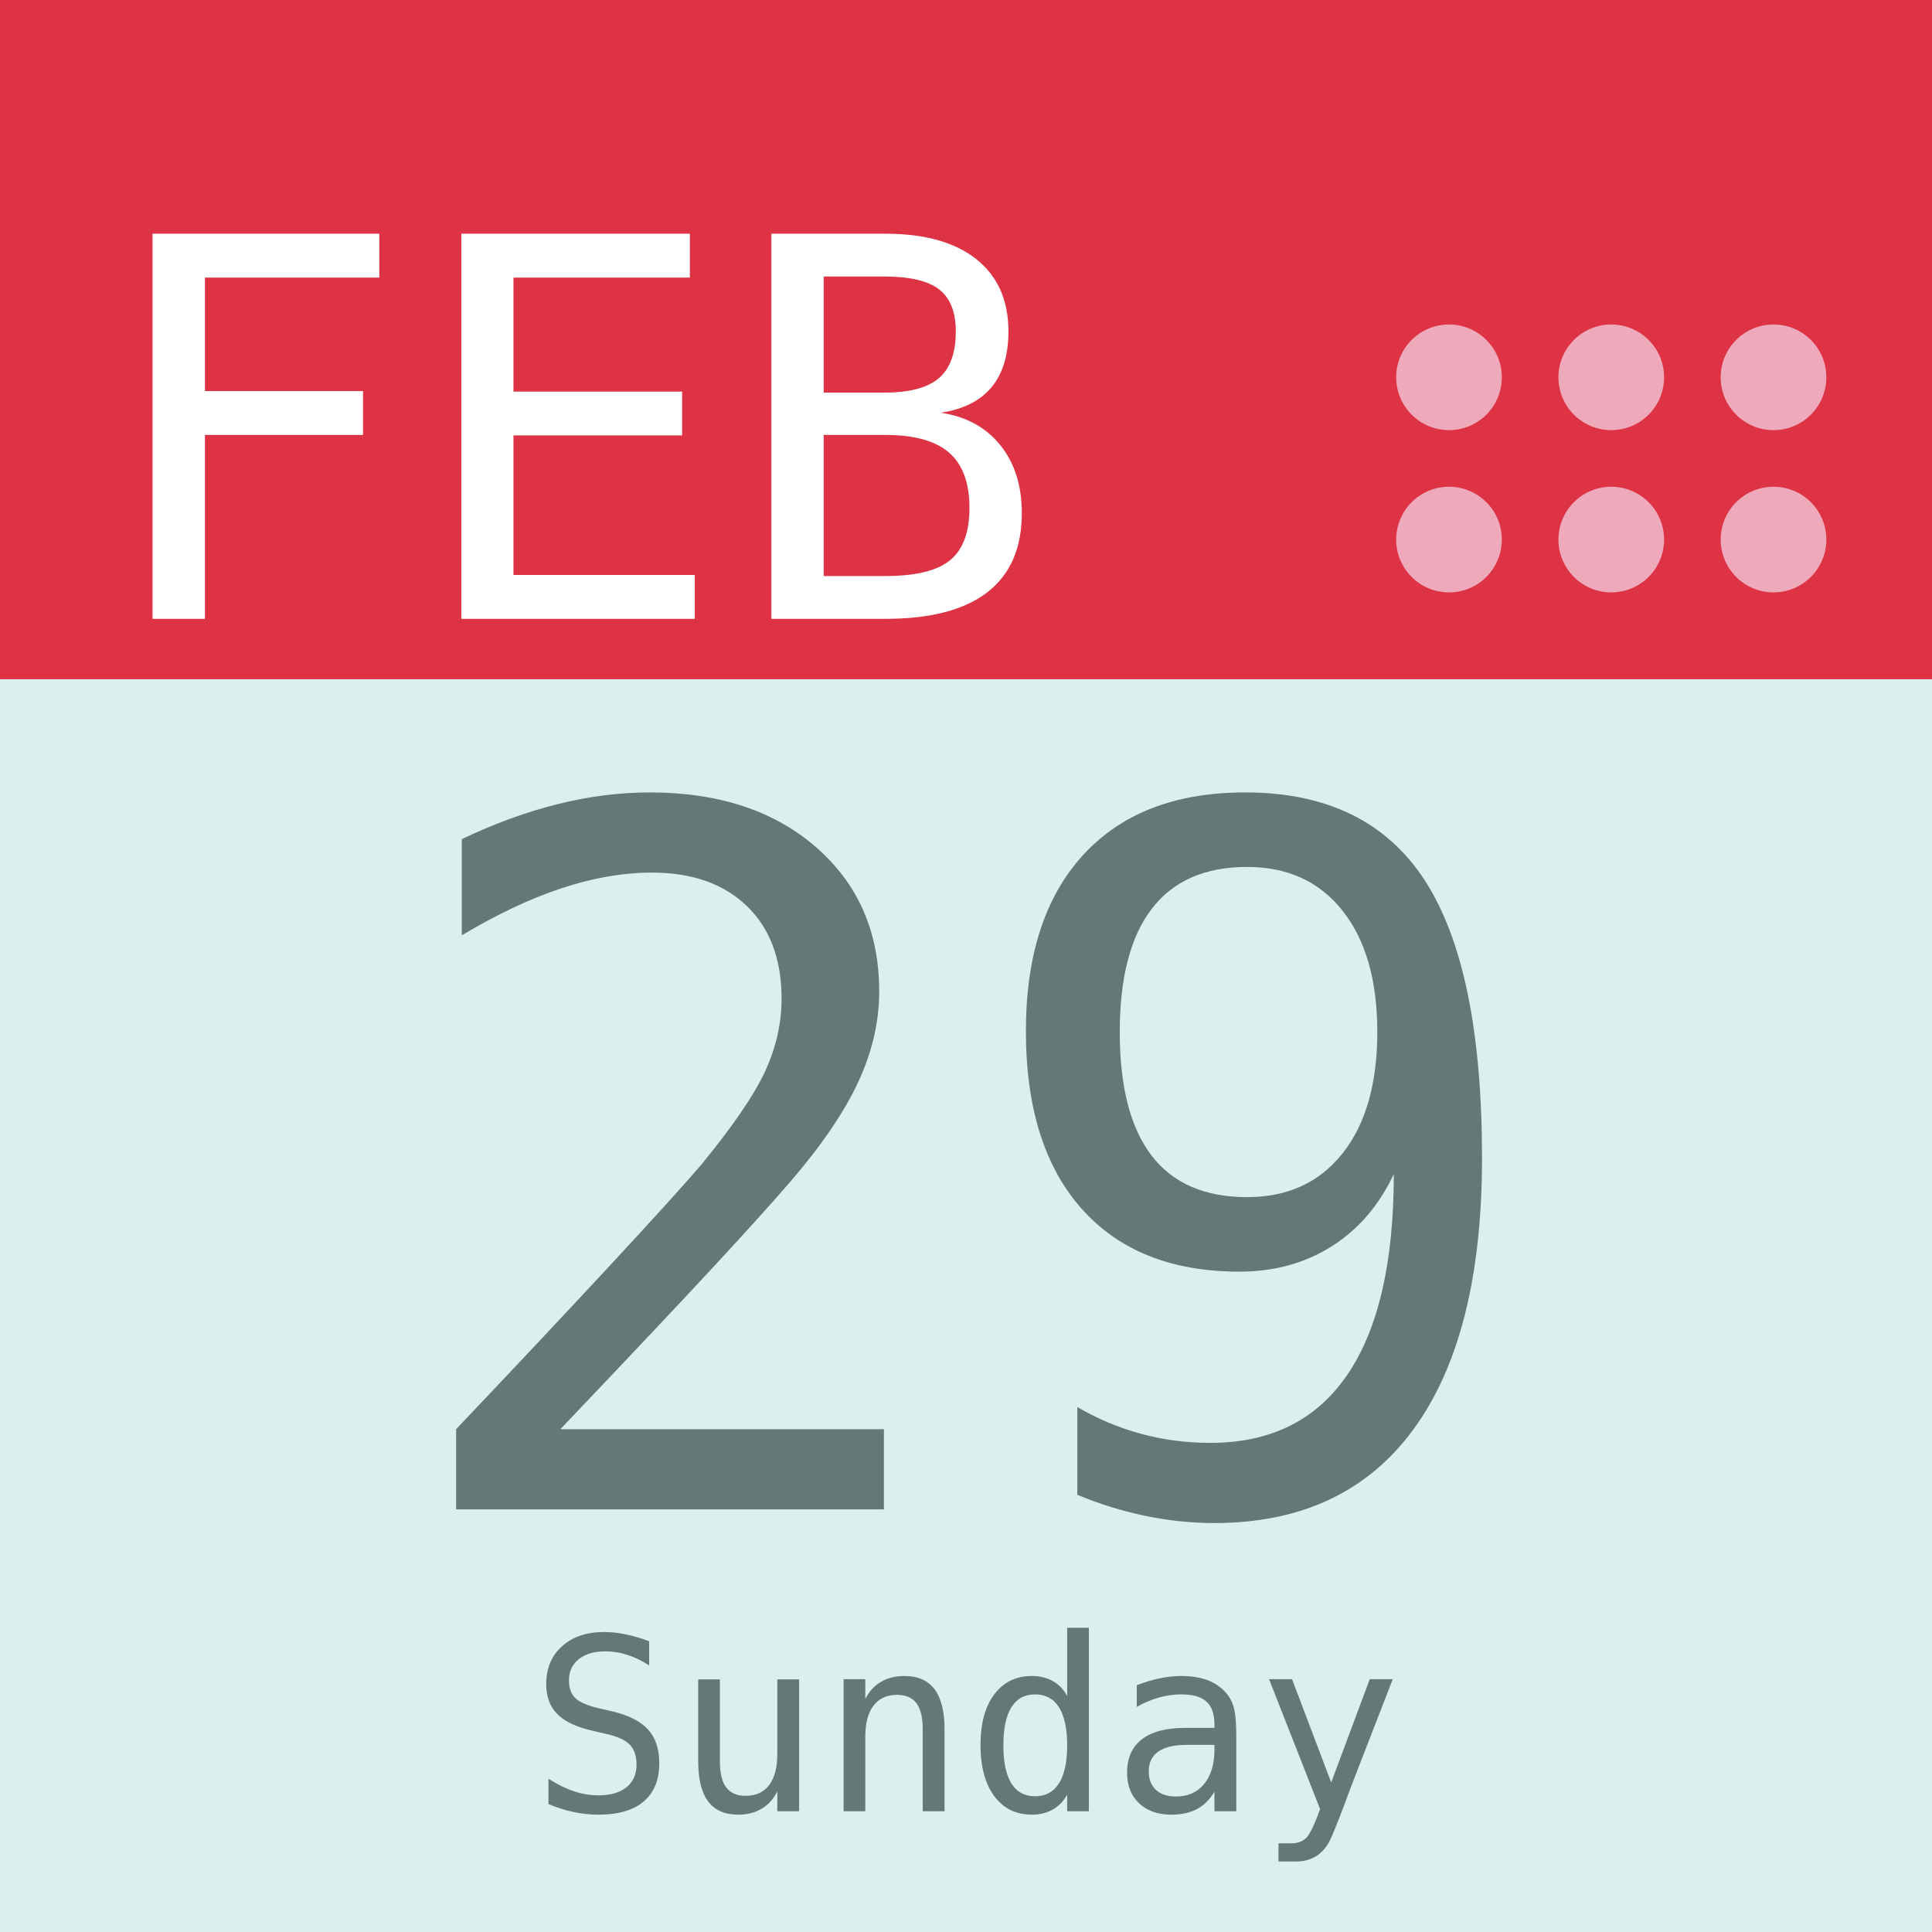
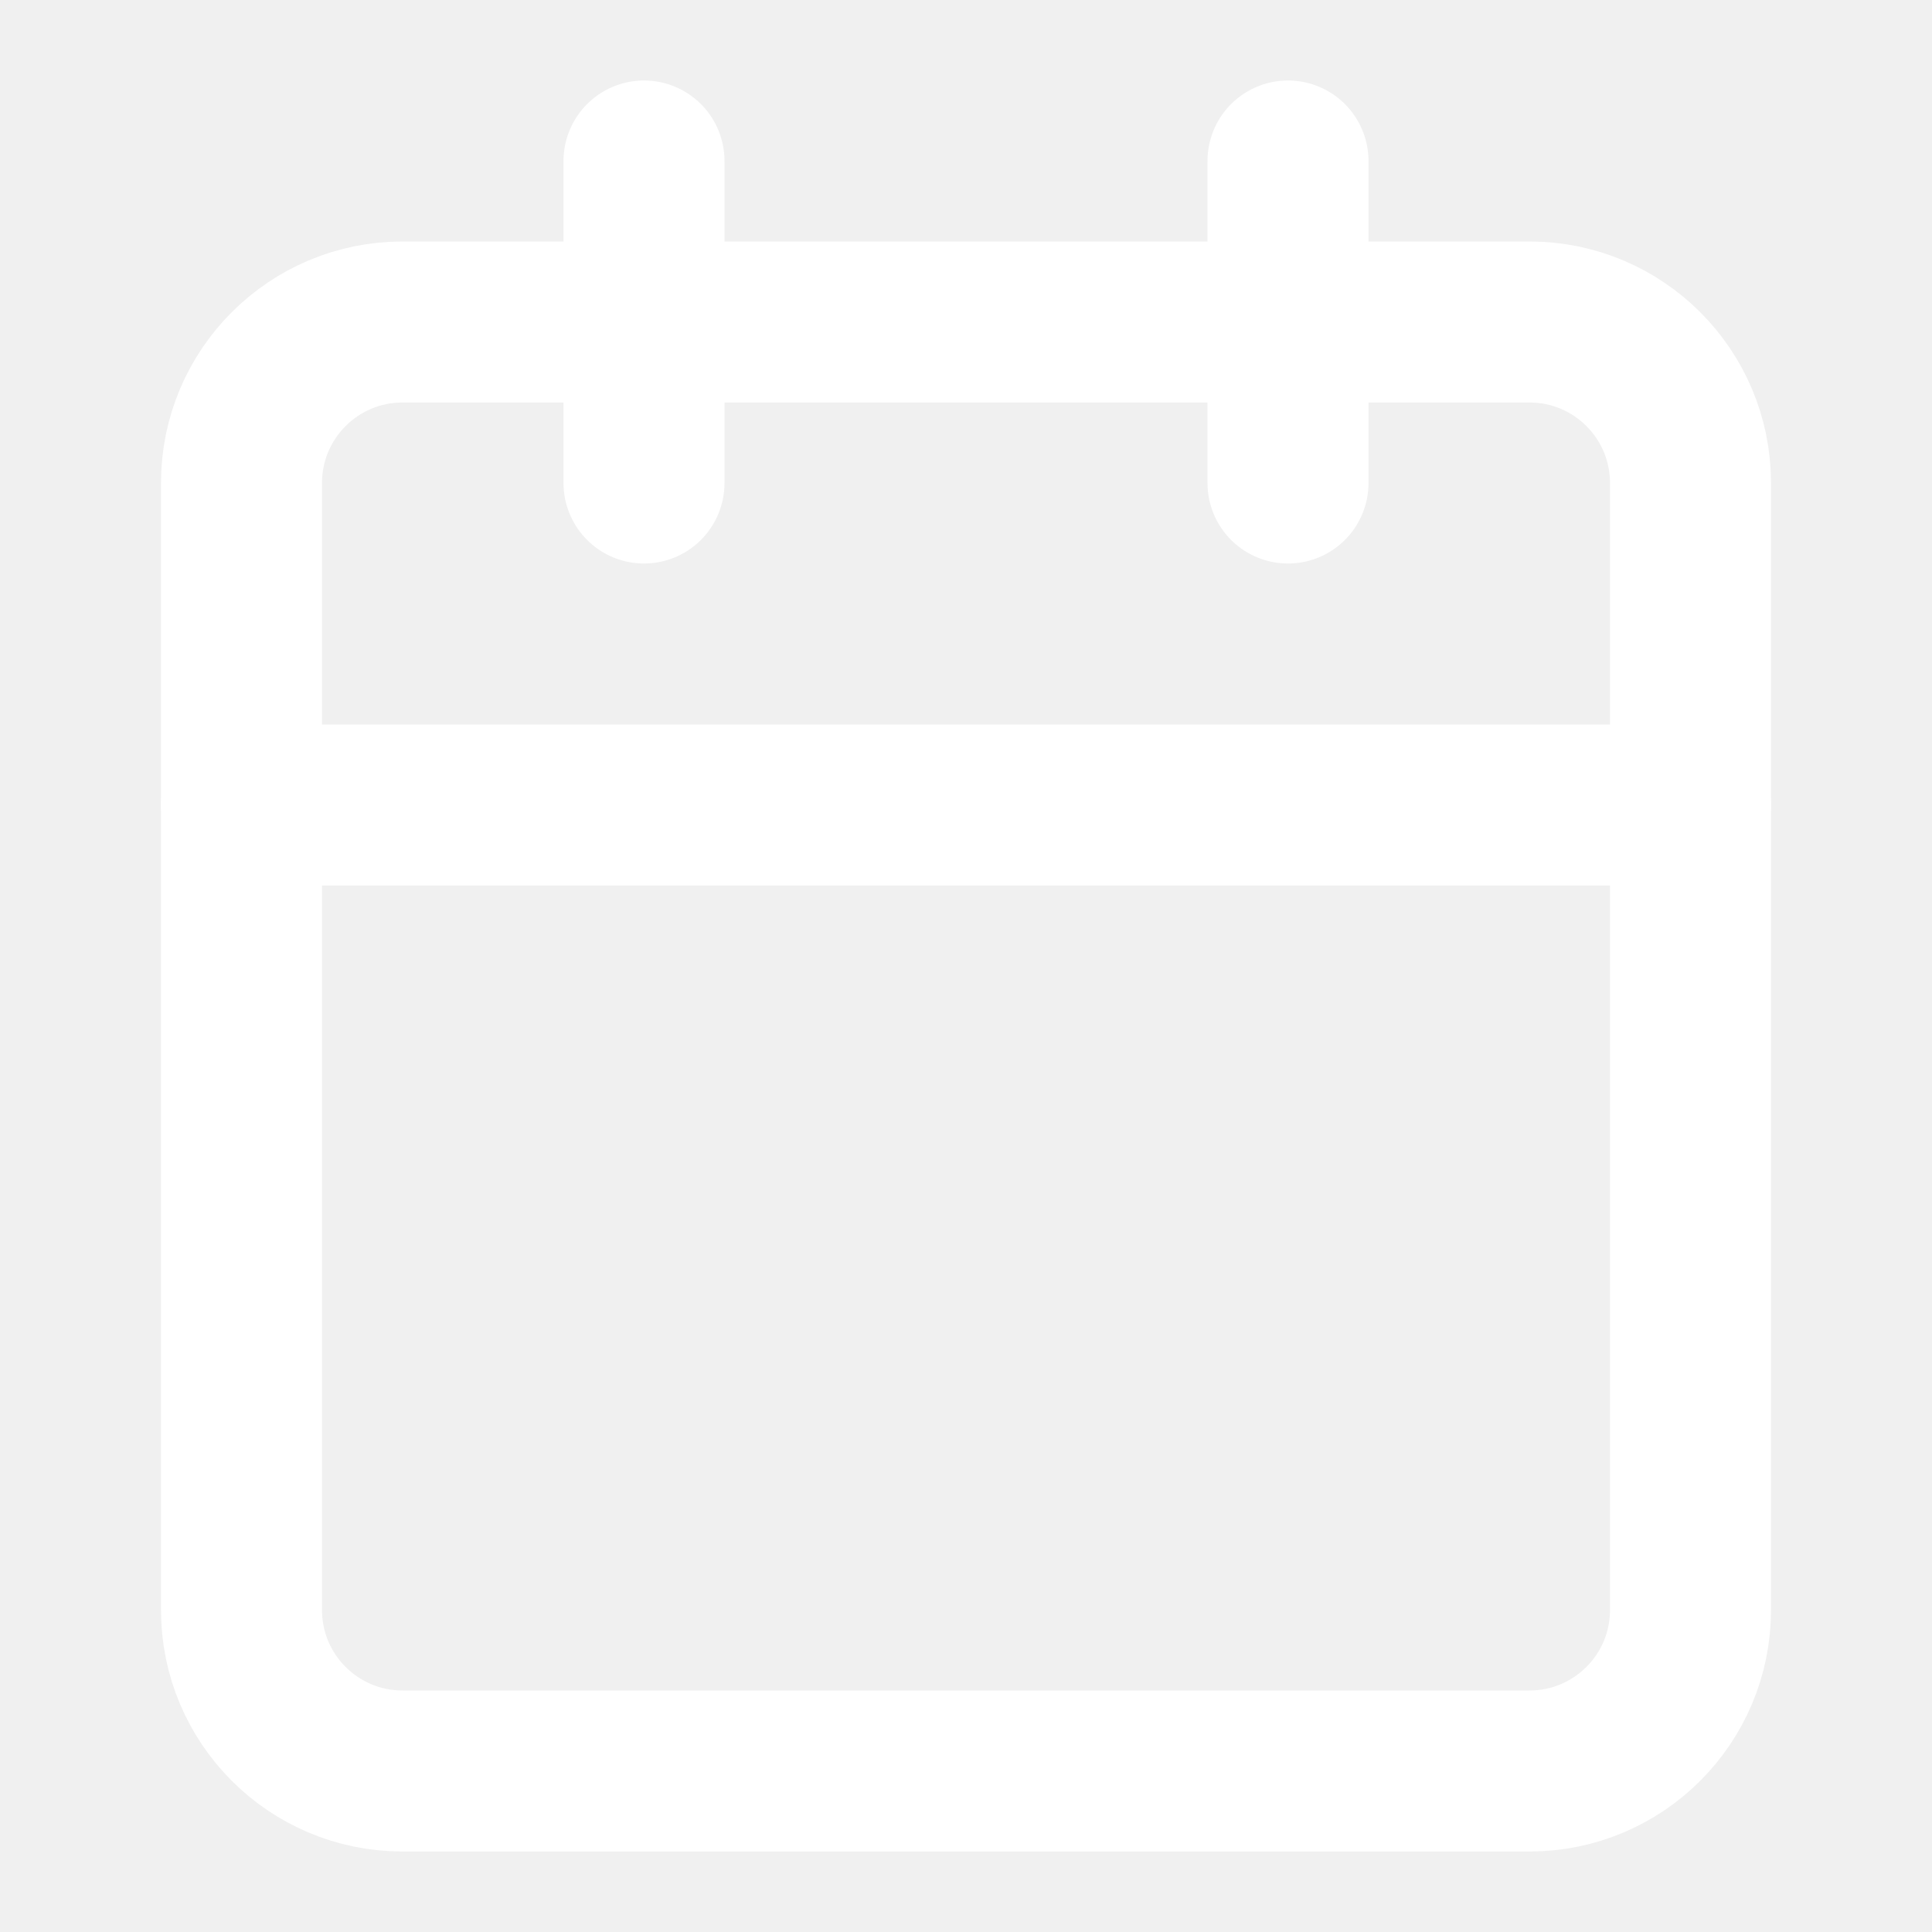
- <svg xmlns="http://www.w3.org/2000/svg" aria-label="Calendar" role="img" viewBox="0 0 512 512" fill="#fff" font-family="monospace">
-   <path d="m0 0V512h512V0" fill="#dee" />
-   <path d="m0 0V180h512V0" fill="#d34" />
-   <path fill="#eab" d="m383.5 86a14 14 0 101 0h42a14 14 0 101 0h42a14 14 0 101 0zm0 43a14 14 0 101 0h42a14 14 0 101 0h42a14 14 0 101 0" />
-   <text x="24.5" y="164" style="text-transform:uppercase" font-size="140">FEB</text>
-   <g fill="#677" text-anchor="middle">
-     <text font-size="256" x="256" y="400">29</text>
-     <text font-size="64" x="256" y="480">Sunday</text>
-   </g>
+ <svg xmlns="http://www.w3.org/2000/svg" viewBox="0 0 24 24" fill="none" stroke="#ffffff" stroke-width="2" stroke-linecap="round" stroke-linejoin="round">
+   <rect x="3" y="4" width="18" height="18" rx="2" ry="2" />
+   <line x1="16" y1="2" x2="16" y2="6" />
+   <line x1="8" y1="2" x2="8" y2="6" />
+   <line x1="3" y1="10" x2="21" y2="10" />
</svg>
